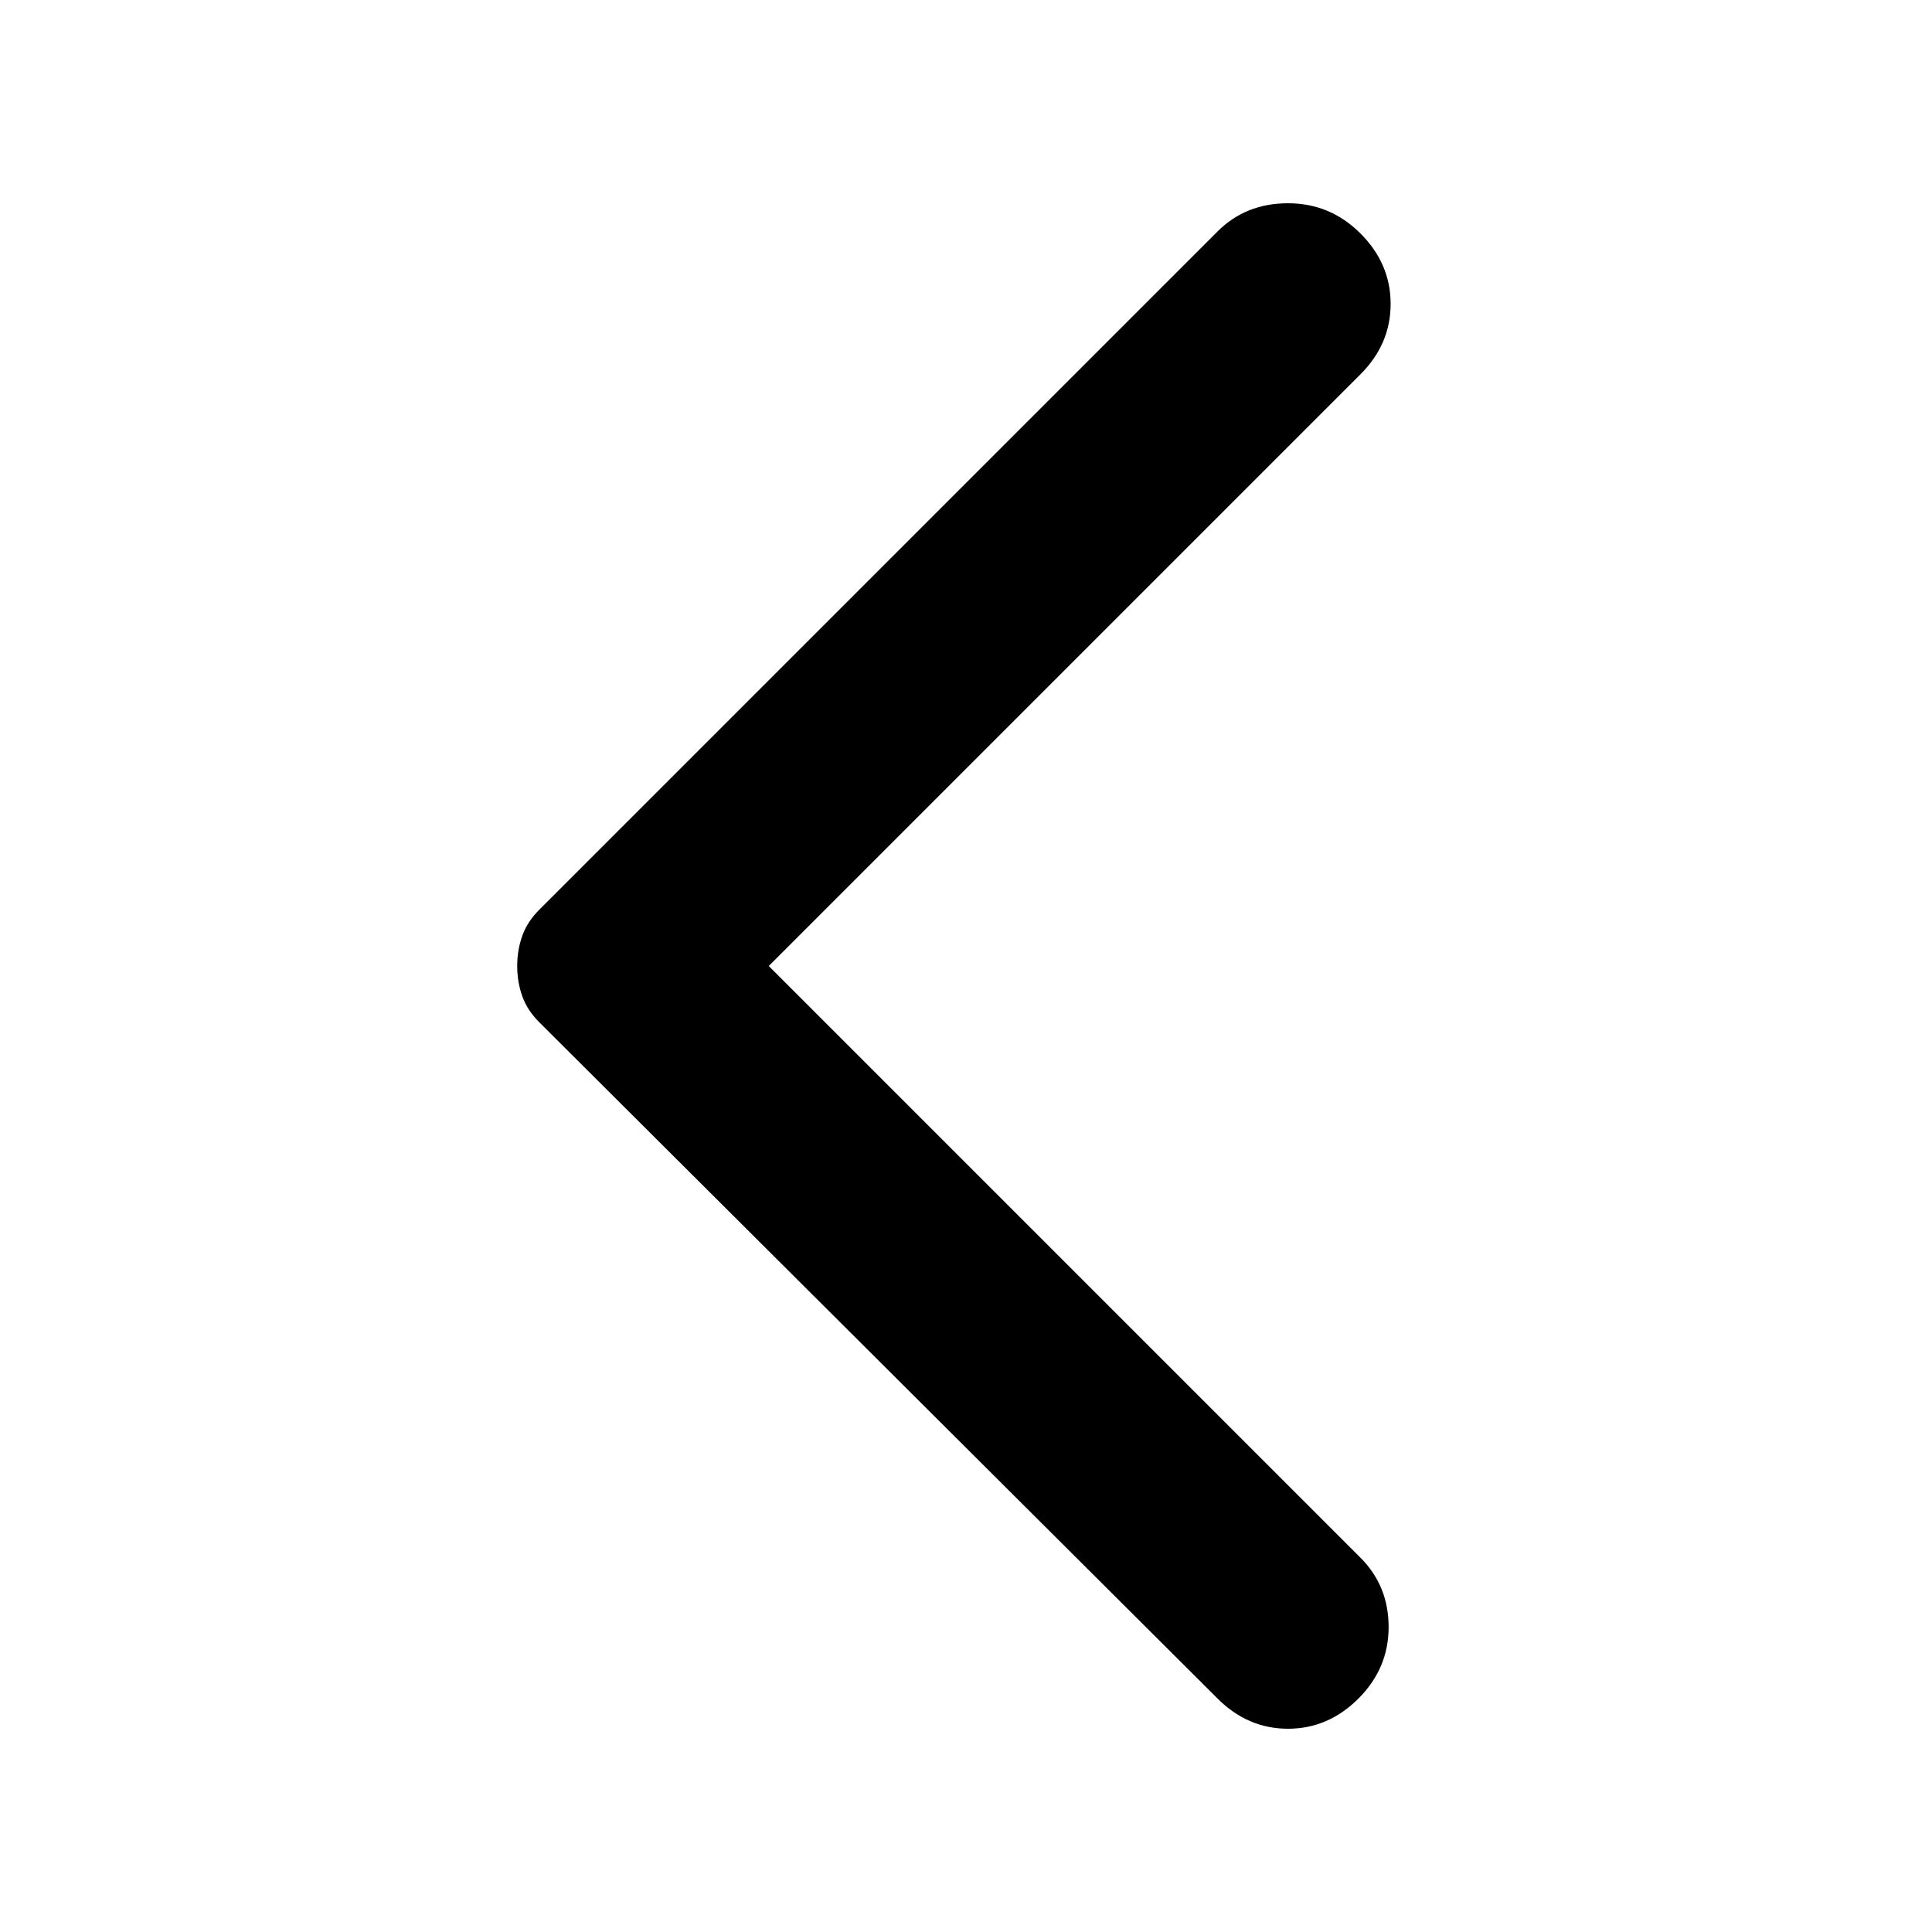
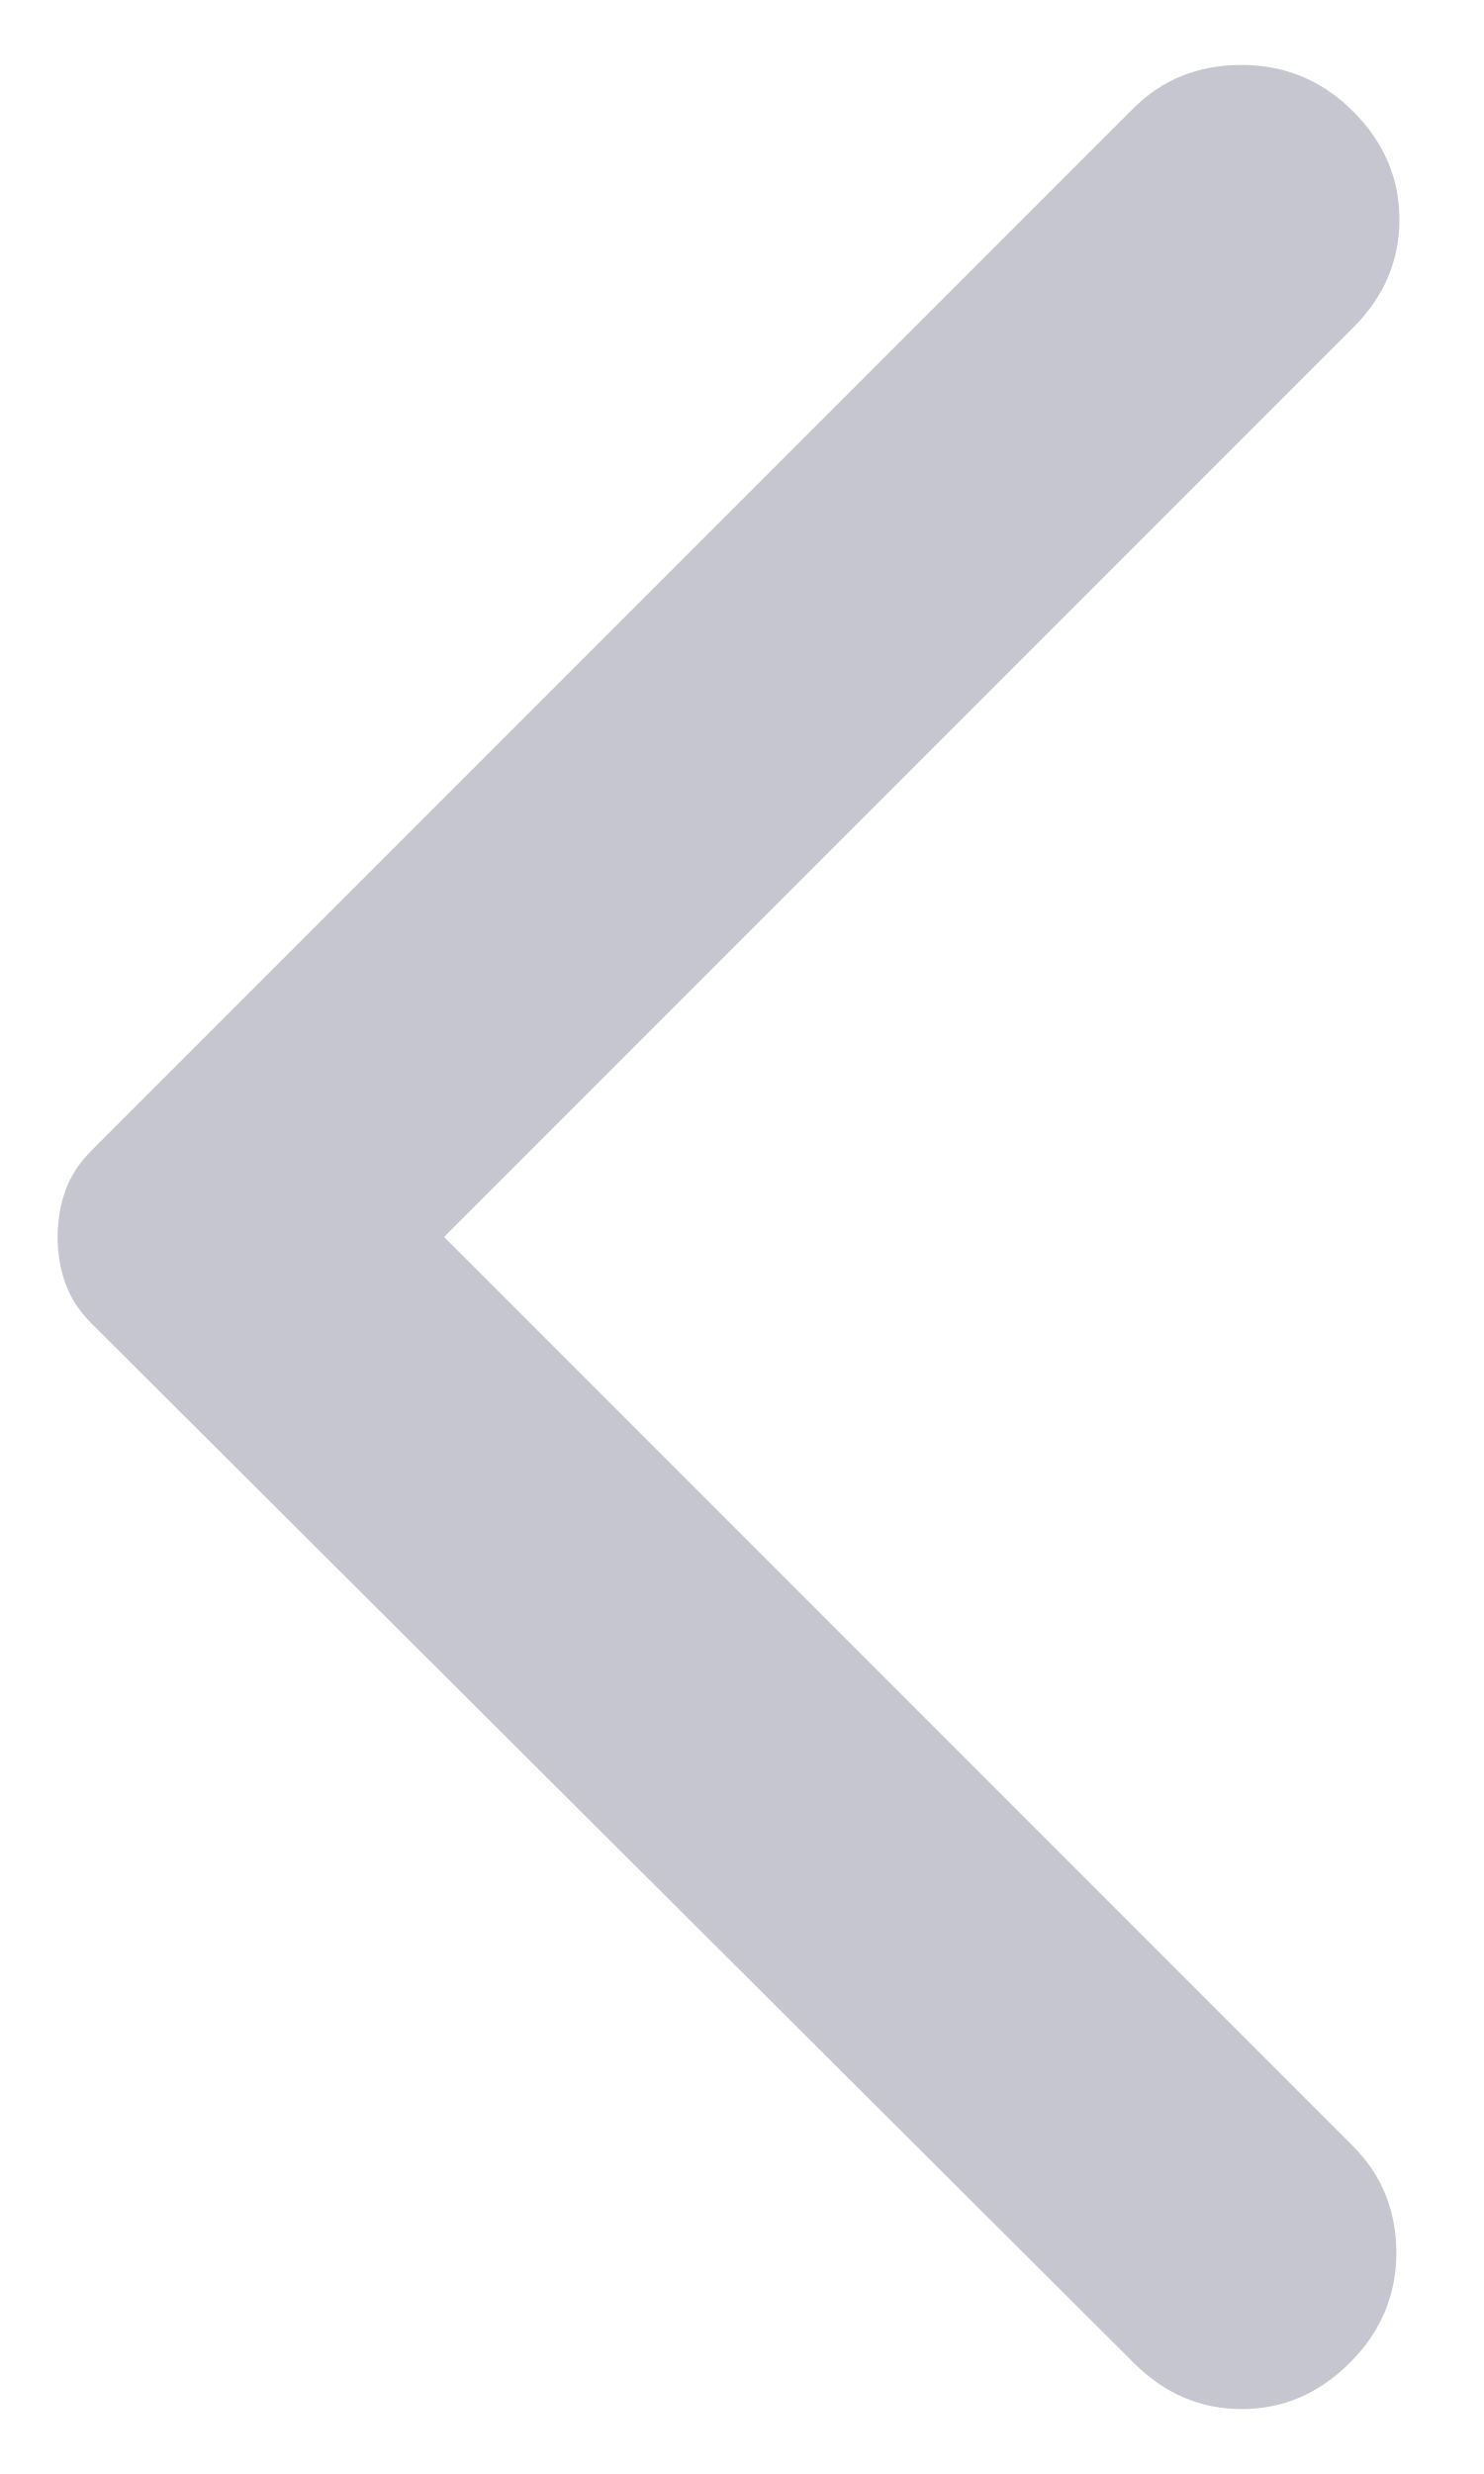
- <svg xmlns="http://www.w3.org/2000/svg" width="24" height="24" viewBox="0 0 24 24" fill="none">
-   <path d="M15.125 21.1L6.7 12.7C6.6 12.6 6.529 12.492 6.488 12.375C6.446 12.258 6.425 12.133 6.425 12C6.425 11.867 6.446 11.742 6.488 11.625C6.529 11.508 6.6 11.4 6.7 11.3L15.125 2.875C15.358 2.642 15.65 2.525 16 2.525C16.35 2.525 16.65 2.65 16.9 2.9C17.15 3.15 17.275 3.442 17.275 3.775C17.275 4.108 17.15 4.4 16.9 4.65L9.55 12L16.9 19.35C17.133 19.583 17.25 19.871 17.25 20.212C17.25 20.554 17.125 20.85 16.875 21.1C16.625 21.35 16.333 21.475 16 21.475C15.667 21.475 15.375 21.35 15.125 21.1Z" fill="black" />
+ <svg xmlns="http://www.w3.org/2000/svg" width="12" height="20" viewBox="0 0 12 20" fill="none">
+   <path d="M9.166 19.1L0.741 10.7C0.641 10.6 0.57 10.492 0.529 10.375C0.487 10.259 0.466 10.134 0.466 10C0.466 9.867 0.487 9.742 0.529 9.625C0.57 9.509 0.641 9.4 0.741 9.3L9.166 0.875C9.399 0.642 9.691 0.525 10.041 0.525C10.391 0.525 10.691 0.65 10.941 0.9C11.191 1.15 11.316 1.442 11.316 1.775C11.316 2.109 11.191 2.4 10.941 2.65L3.591 10L10.941 17.35C11.174 17.584 11.291 17.871 11.291 18.212C11.291 18.554 11.166 18.85 10.916 19.1C10.666 19.35 10.374 19.475 10.041 19.475C9.707 19.475 9.416 19.35 9.166 19.1Z" fill="#C5C6D0" />
</svg>
